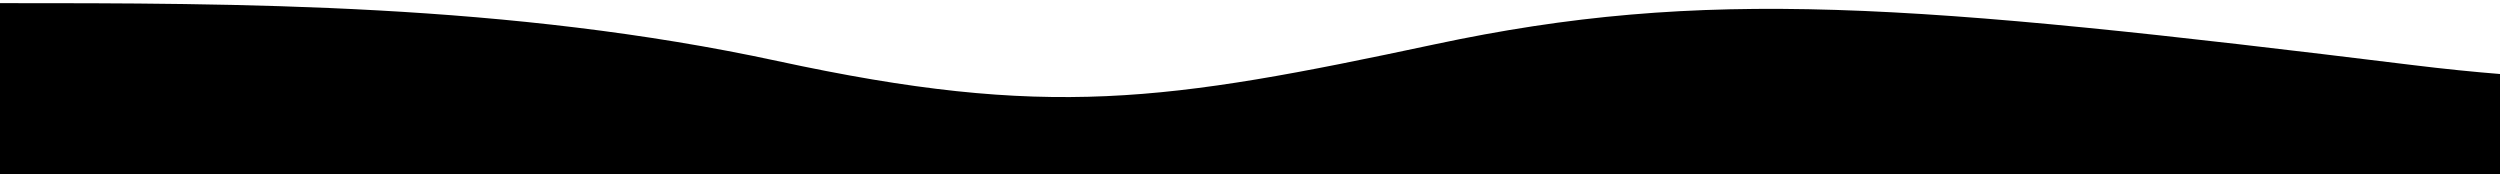
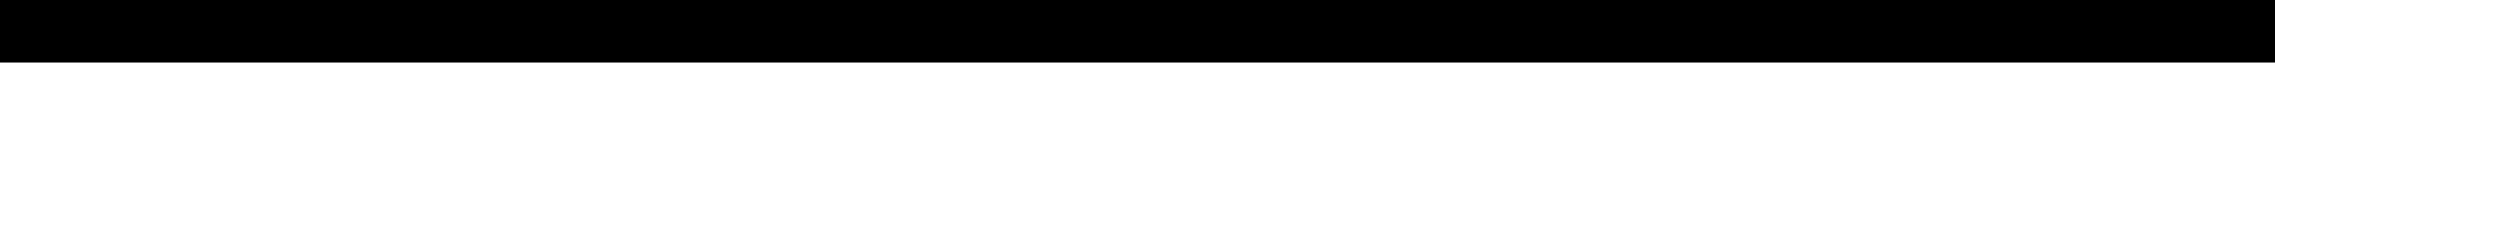
- <svg xmlns="http://www.w3.org/2000/svg" class="wave-1hkxOo" version="1.1" viewBox="0 0 1440 100" preserveAspectRatio="none">
+ <svg xmlns="http://www.w3.org/2000/svg" class="wave-1hkxOo" version="1.1" viewBox="100 100 2000 200" preserveAspectRatio="none">
  <path class="wavePath-haxJK1 animationPaused-2hZ4IO" d="M826.337,25.54 C670.97,58.656 603.696,68.787 447.802,35.144 C293.343,1.811 137.334,1.811 0,1.811 L0,150 L1920,150 L1920,1.811 C1739.535,-16.685 1679.864,73.161 1389.783,37.486 C1099.701,1.811 981.705,-7.577 826.337,25.54 Z" fill="currentColor" />
</svg>
